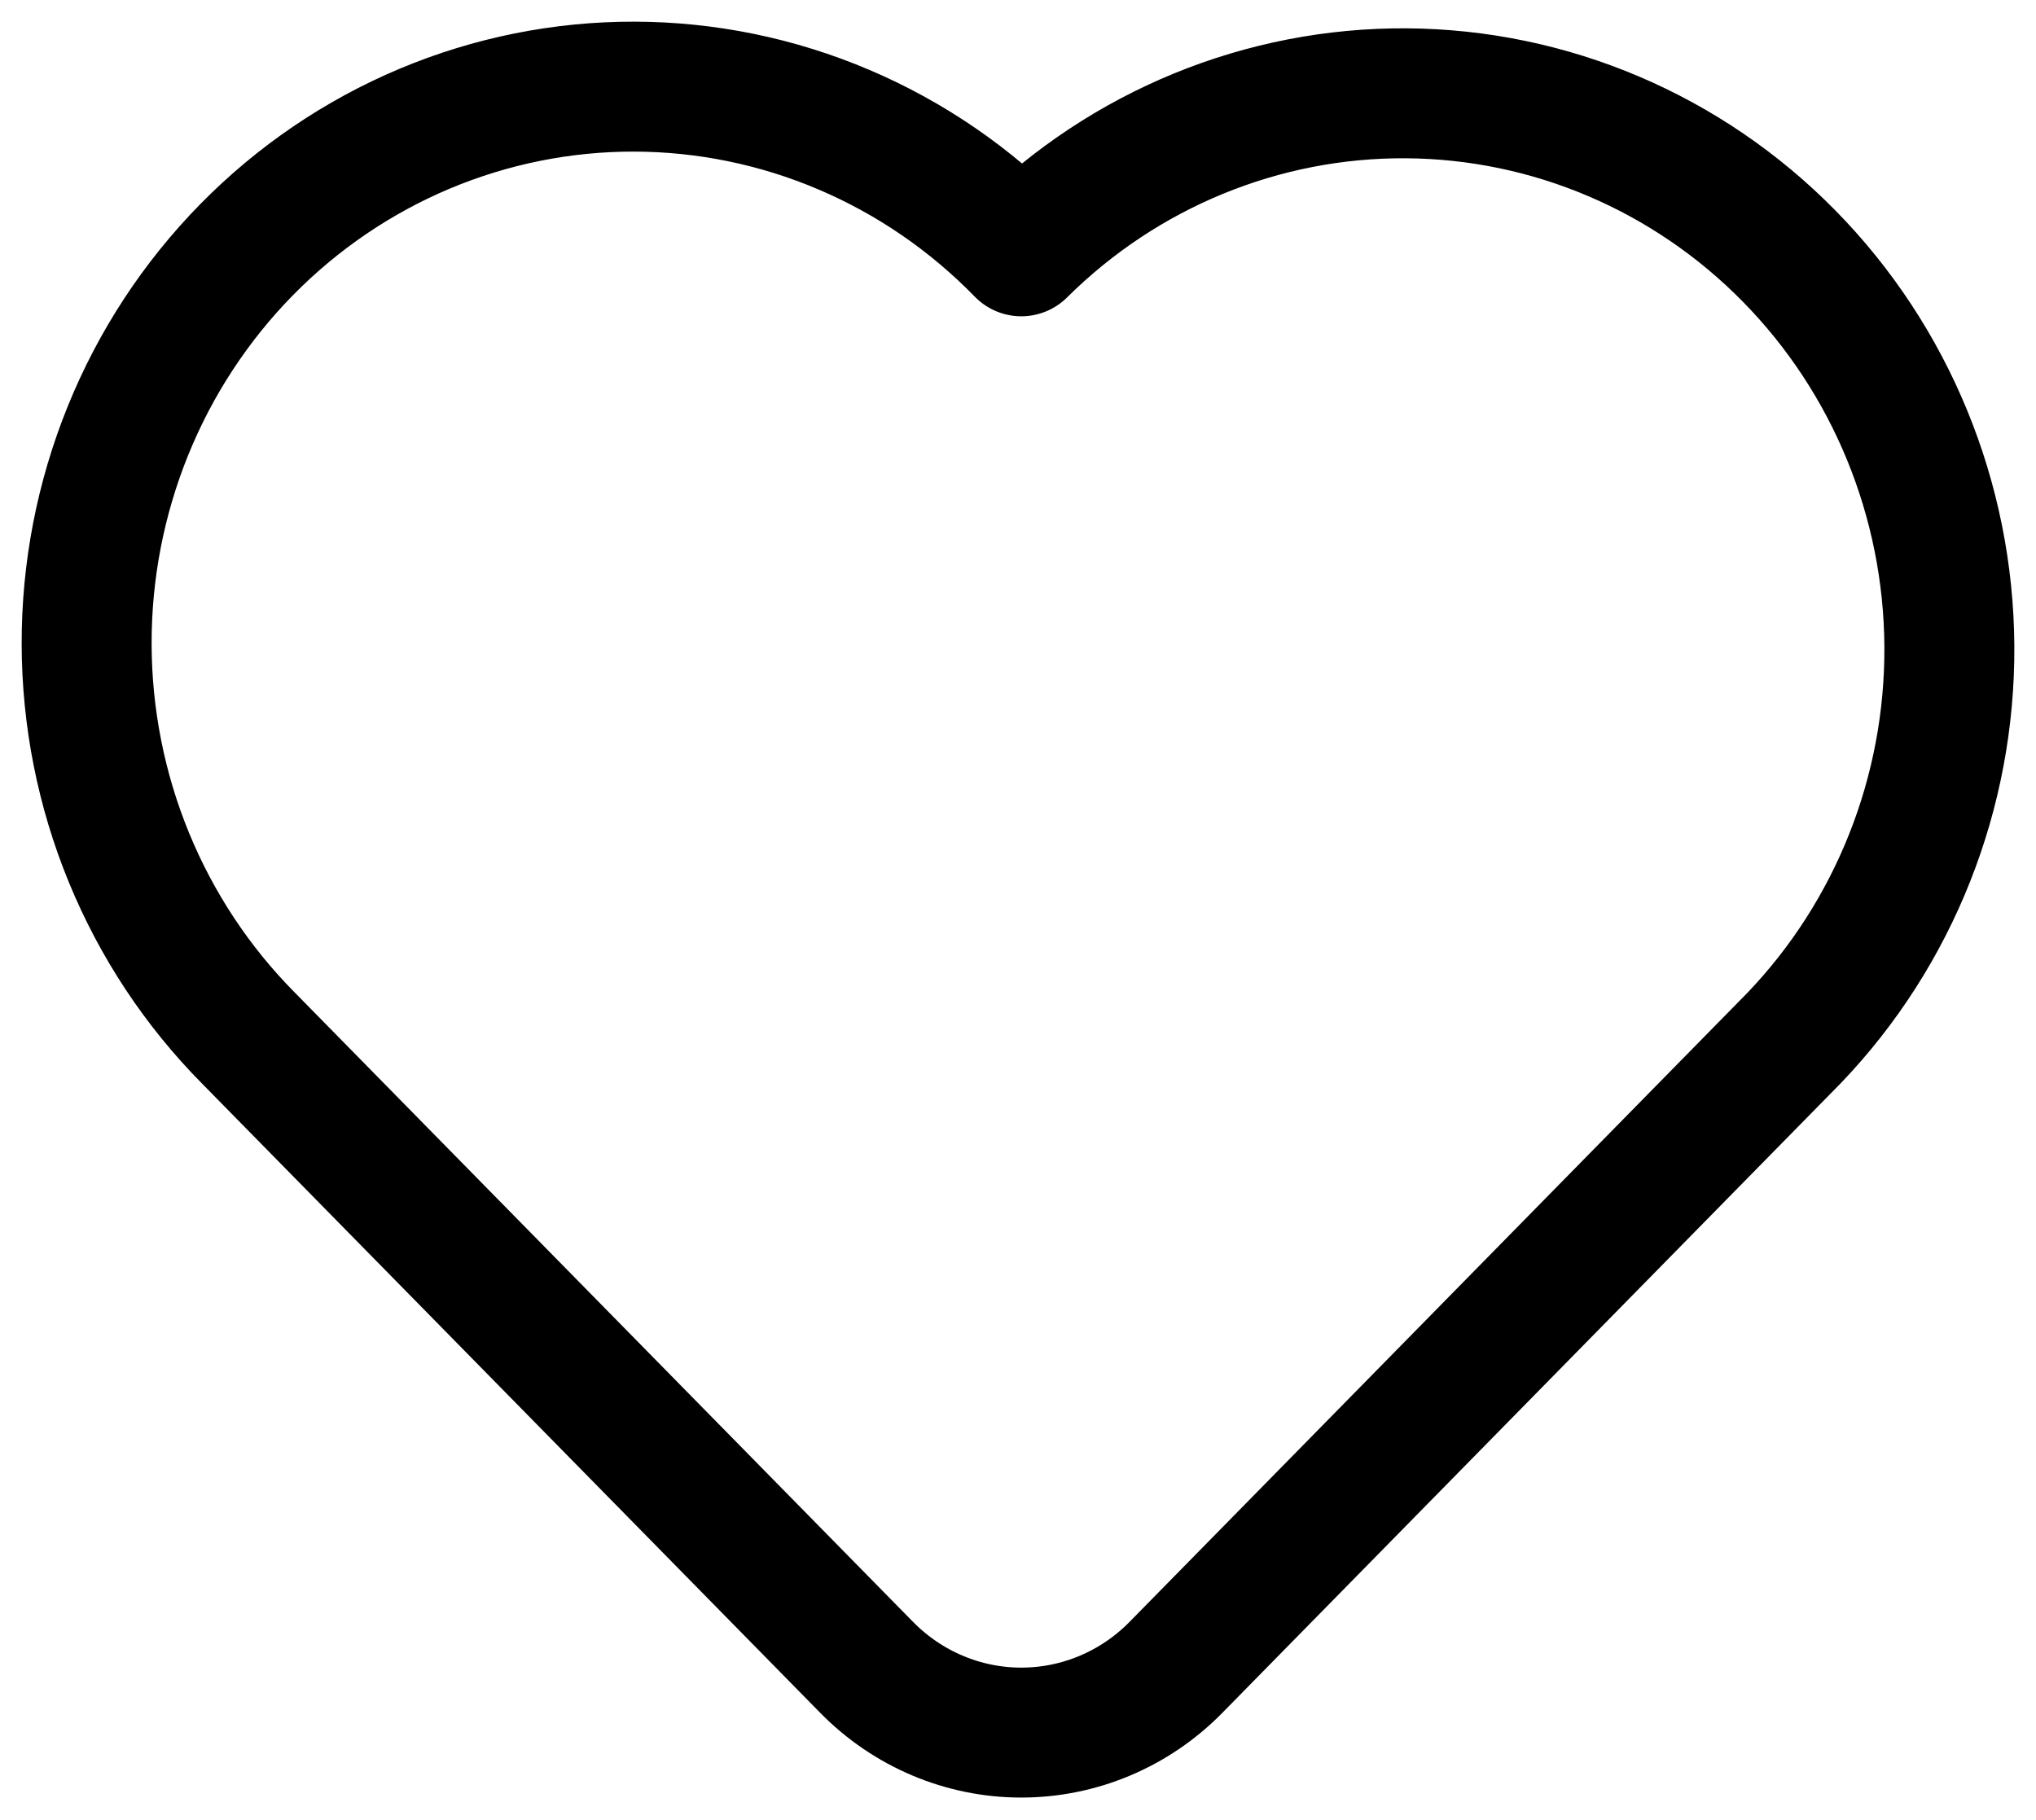
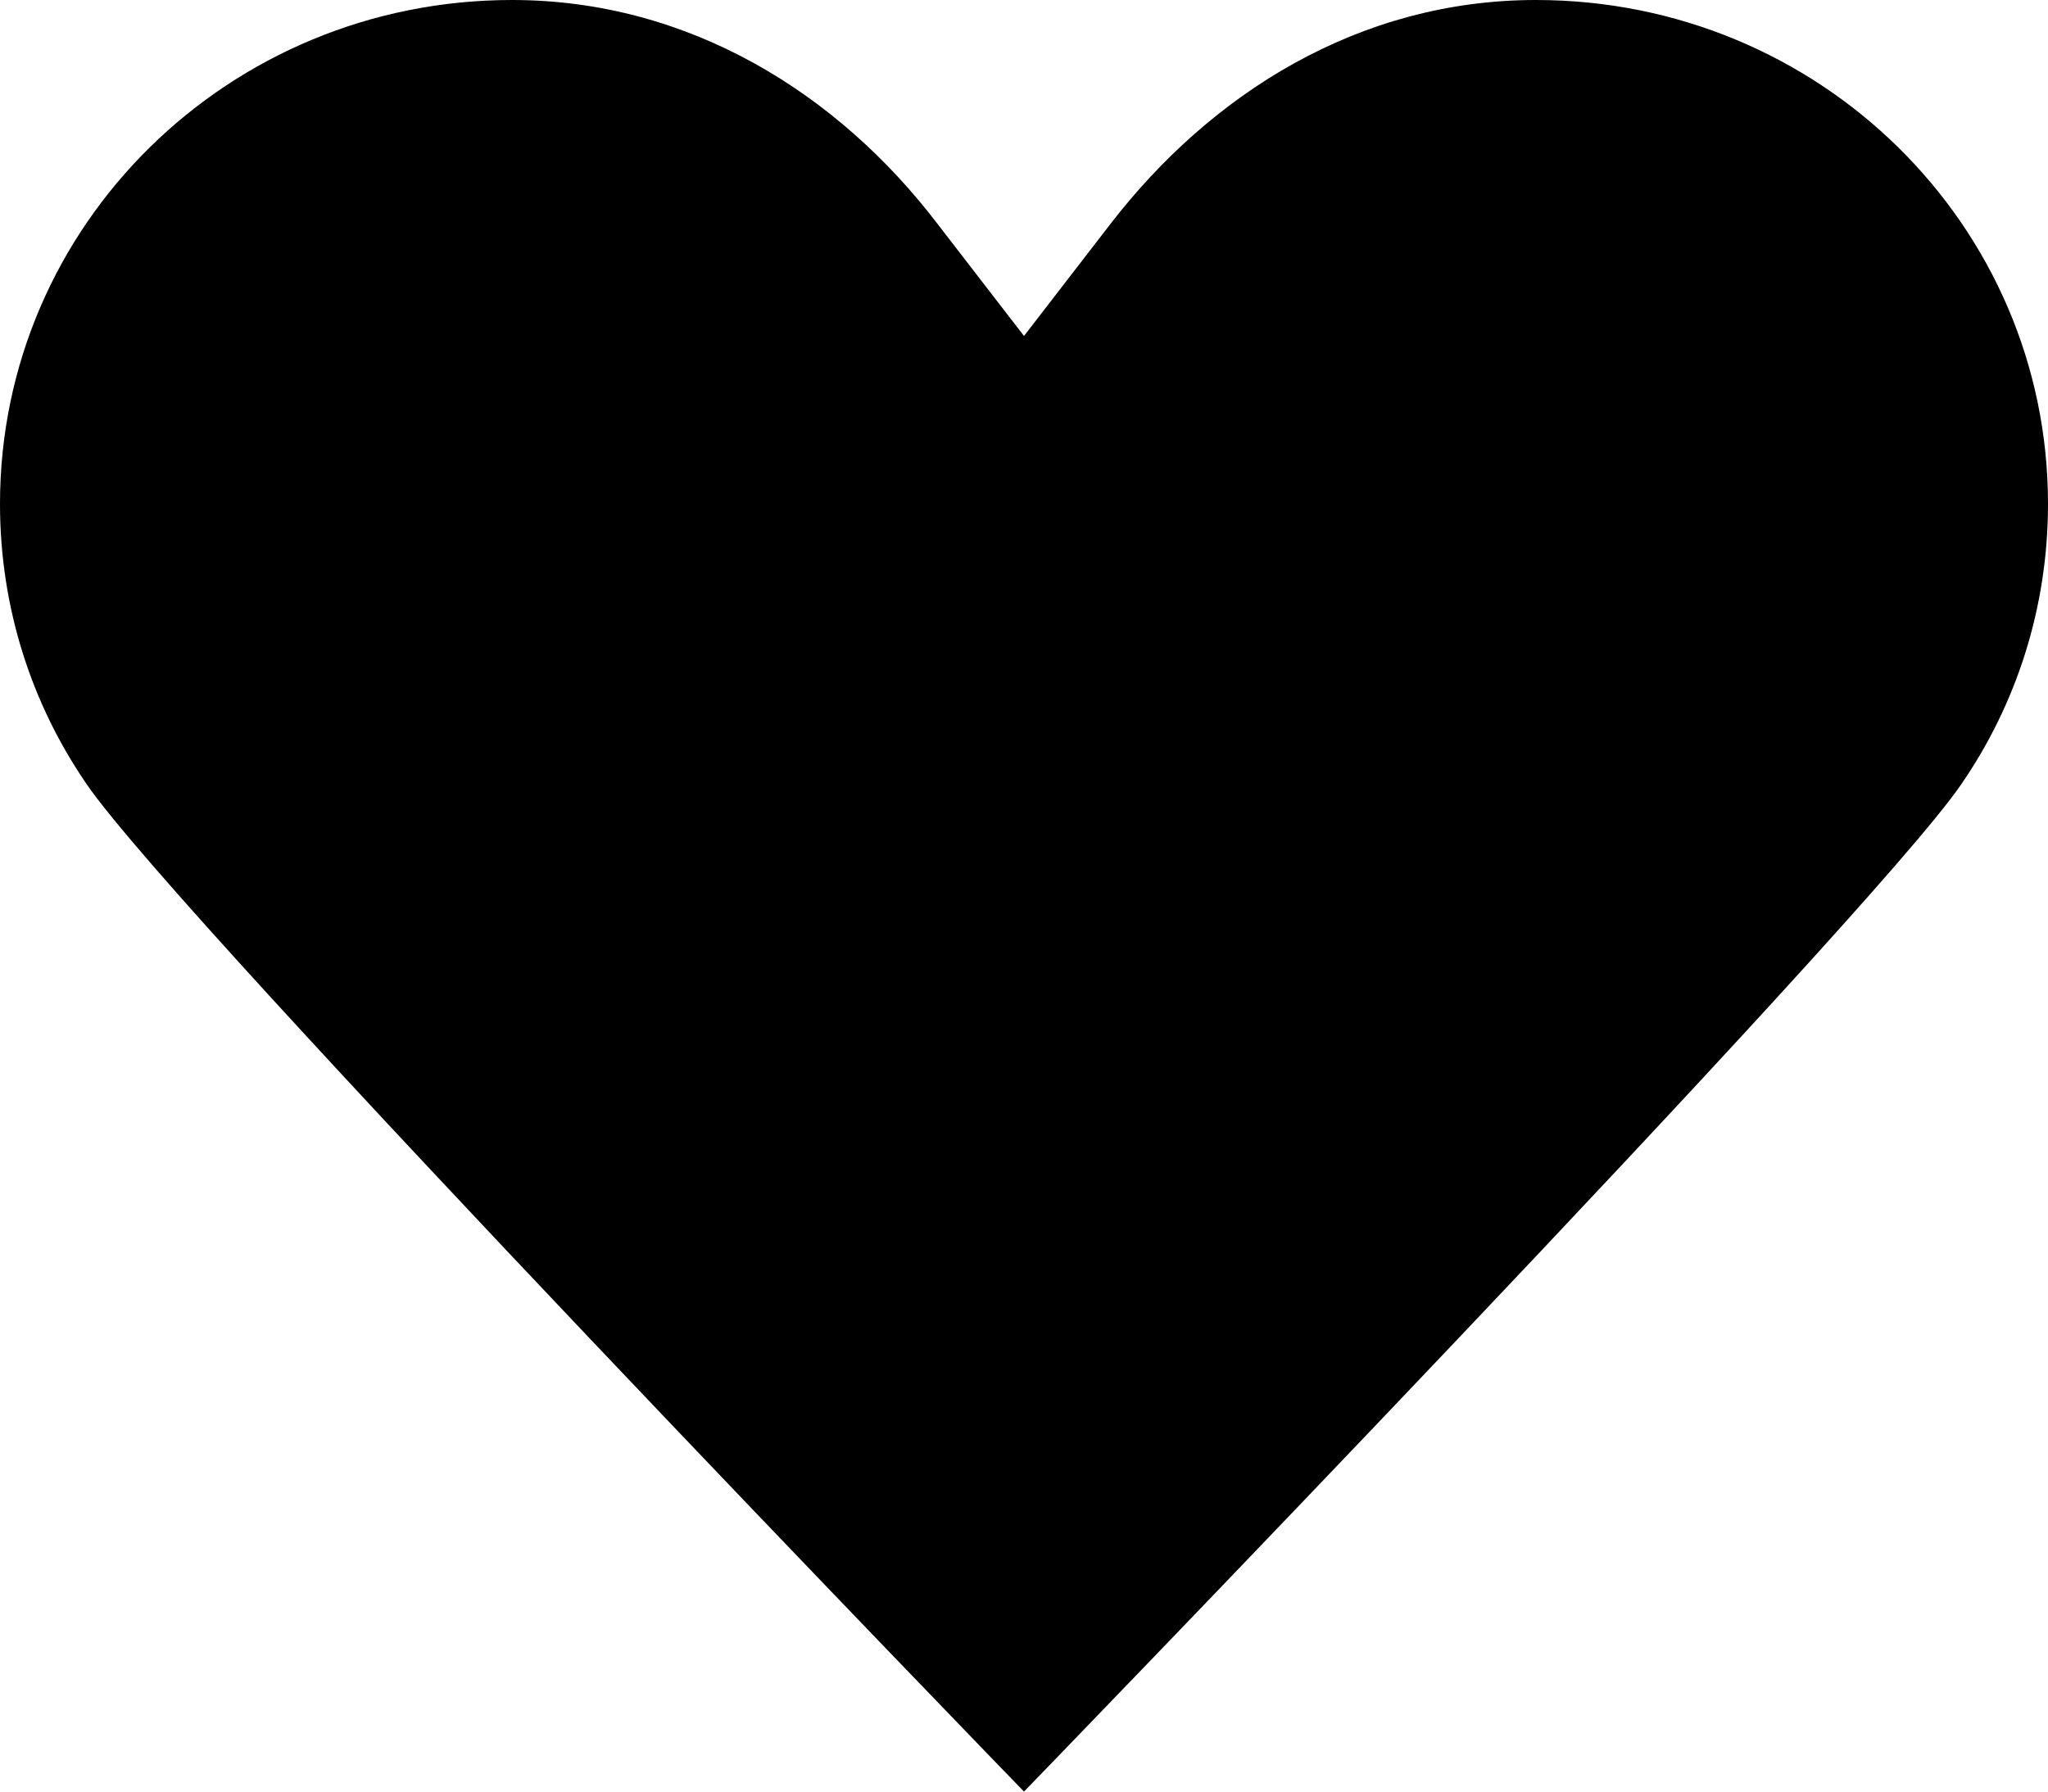
- <svg xmlns="http://www.w3.org/2000/svg" width="47" height="42" viewBox="0 0 47 42" fill="none">
-   <path d="M41.418 23.962L27.144 38.496C26.198 39.459 24.914 40 23.576 40C22.238 40 20.955 39.459 20.008 38.496L5.734 23.965C4.554 22.774 3.617 21.358 2.976 19.797C2.335 18.237 2.004 16.563 2 14.872C1.996 13.18 2.321 11.505 2.955 9.941C3.589 8.378 4.52 6.958 5.695 5.762C6.87 4.566 8.265 3.618 9.801 2.972C11.337 2.327 12.982 1.996 14.644 2C16.305 2.004 17.95 2.341 19.482 2.994C21.015 3.646 22.406 4.6 23.576 5.802C25.952 3.443 29.145 2.133 32.463 2.154C35.781 2.175 38.958 3.526 41.304 5.915C43.651 8.303 44.978 11.537 45 14.915C45.021 18.293 43.734 21.543 41.418 23.962Z" stroke="black" stroke-width="3" stroke-linecap="round" stroke-linejoin="round" />
+ <svg xmlns="http://www.w3.org/2000/svg" width="24" height="21" viewBox="0 0 24 21" fill="none">
+   <path d="M12 3.938C12 3.938 12 3.938 13.013 2.625C14.187 1.103 15.92 0 18 0C21.32 0 24 2.638 24 5.906C24 7.127 23.627 8.256 22.987 9.188C21.907 10.776 12 21 12 21C12 21 2.093 10.776 1.013 9.188C0.373 8.256 0 7.127 0 5.906C0 2.638 2.68 0 6 0C8.08 0 9.827 1.103 10.987 2.625C12 3.938 12 3.938 12 3.938Z" fill="black" />
</svg>
